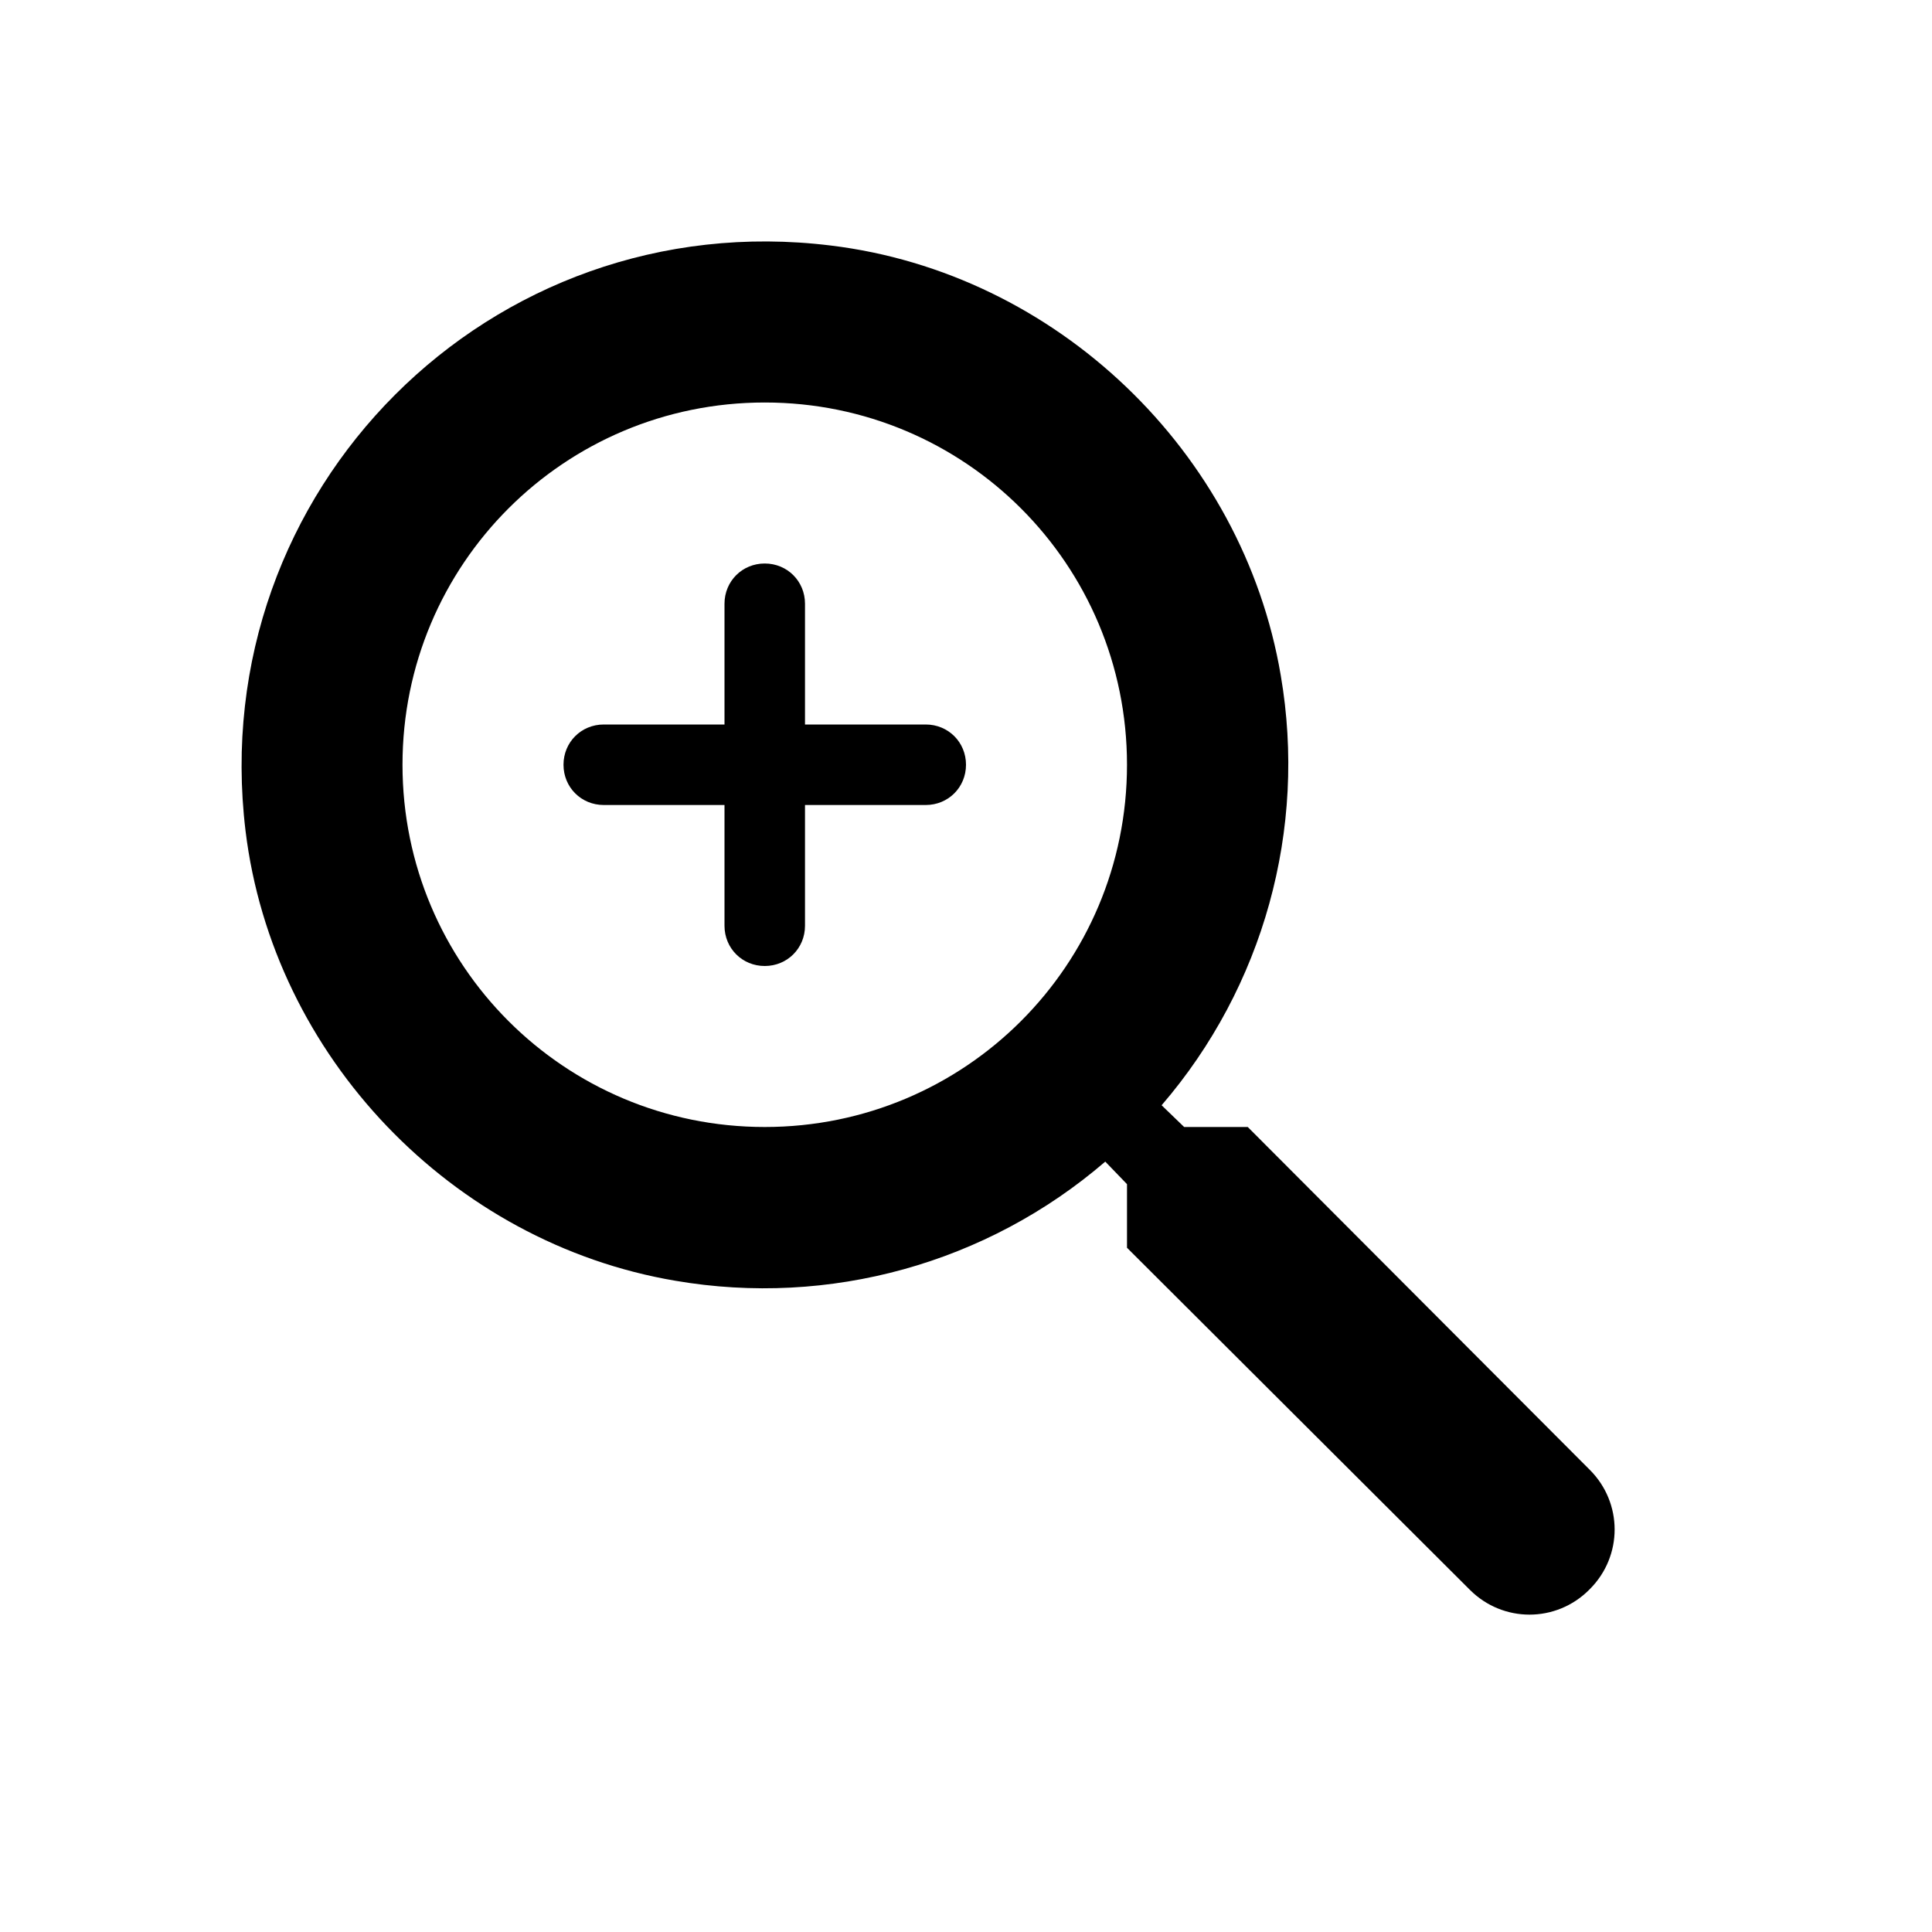
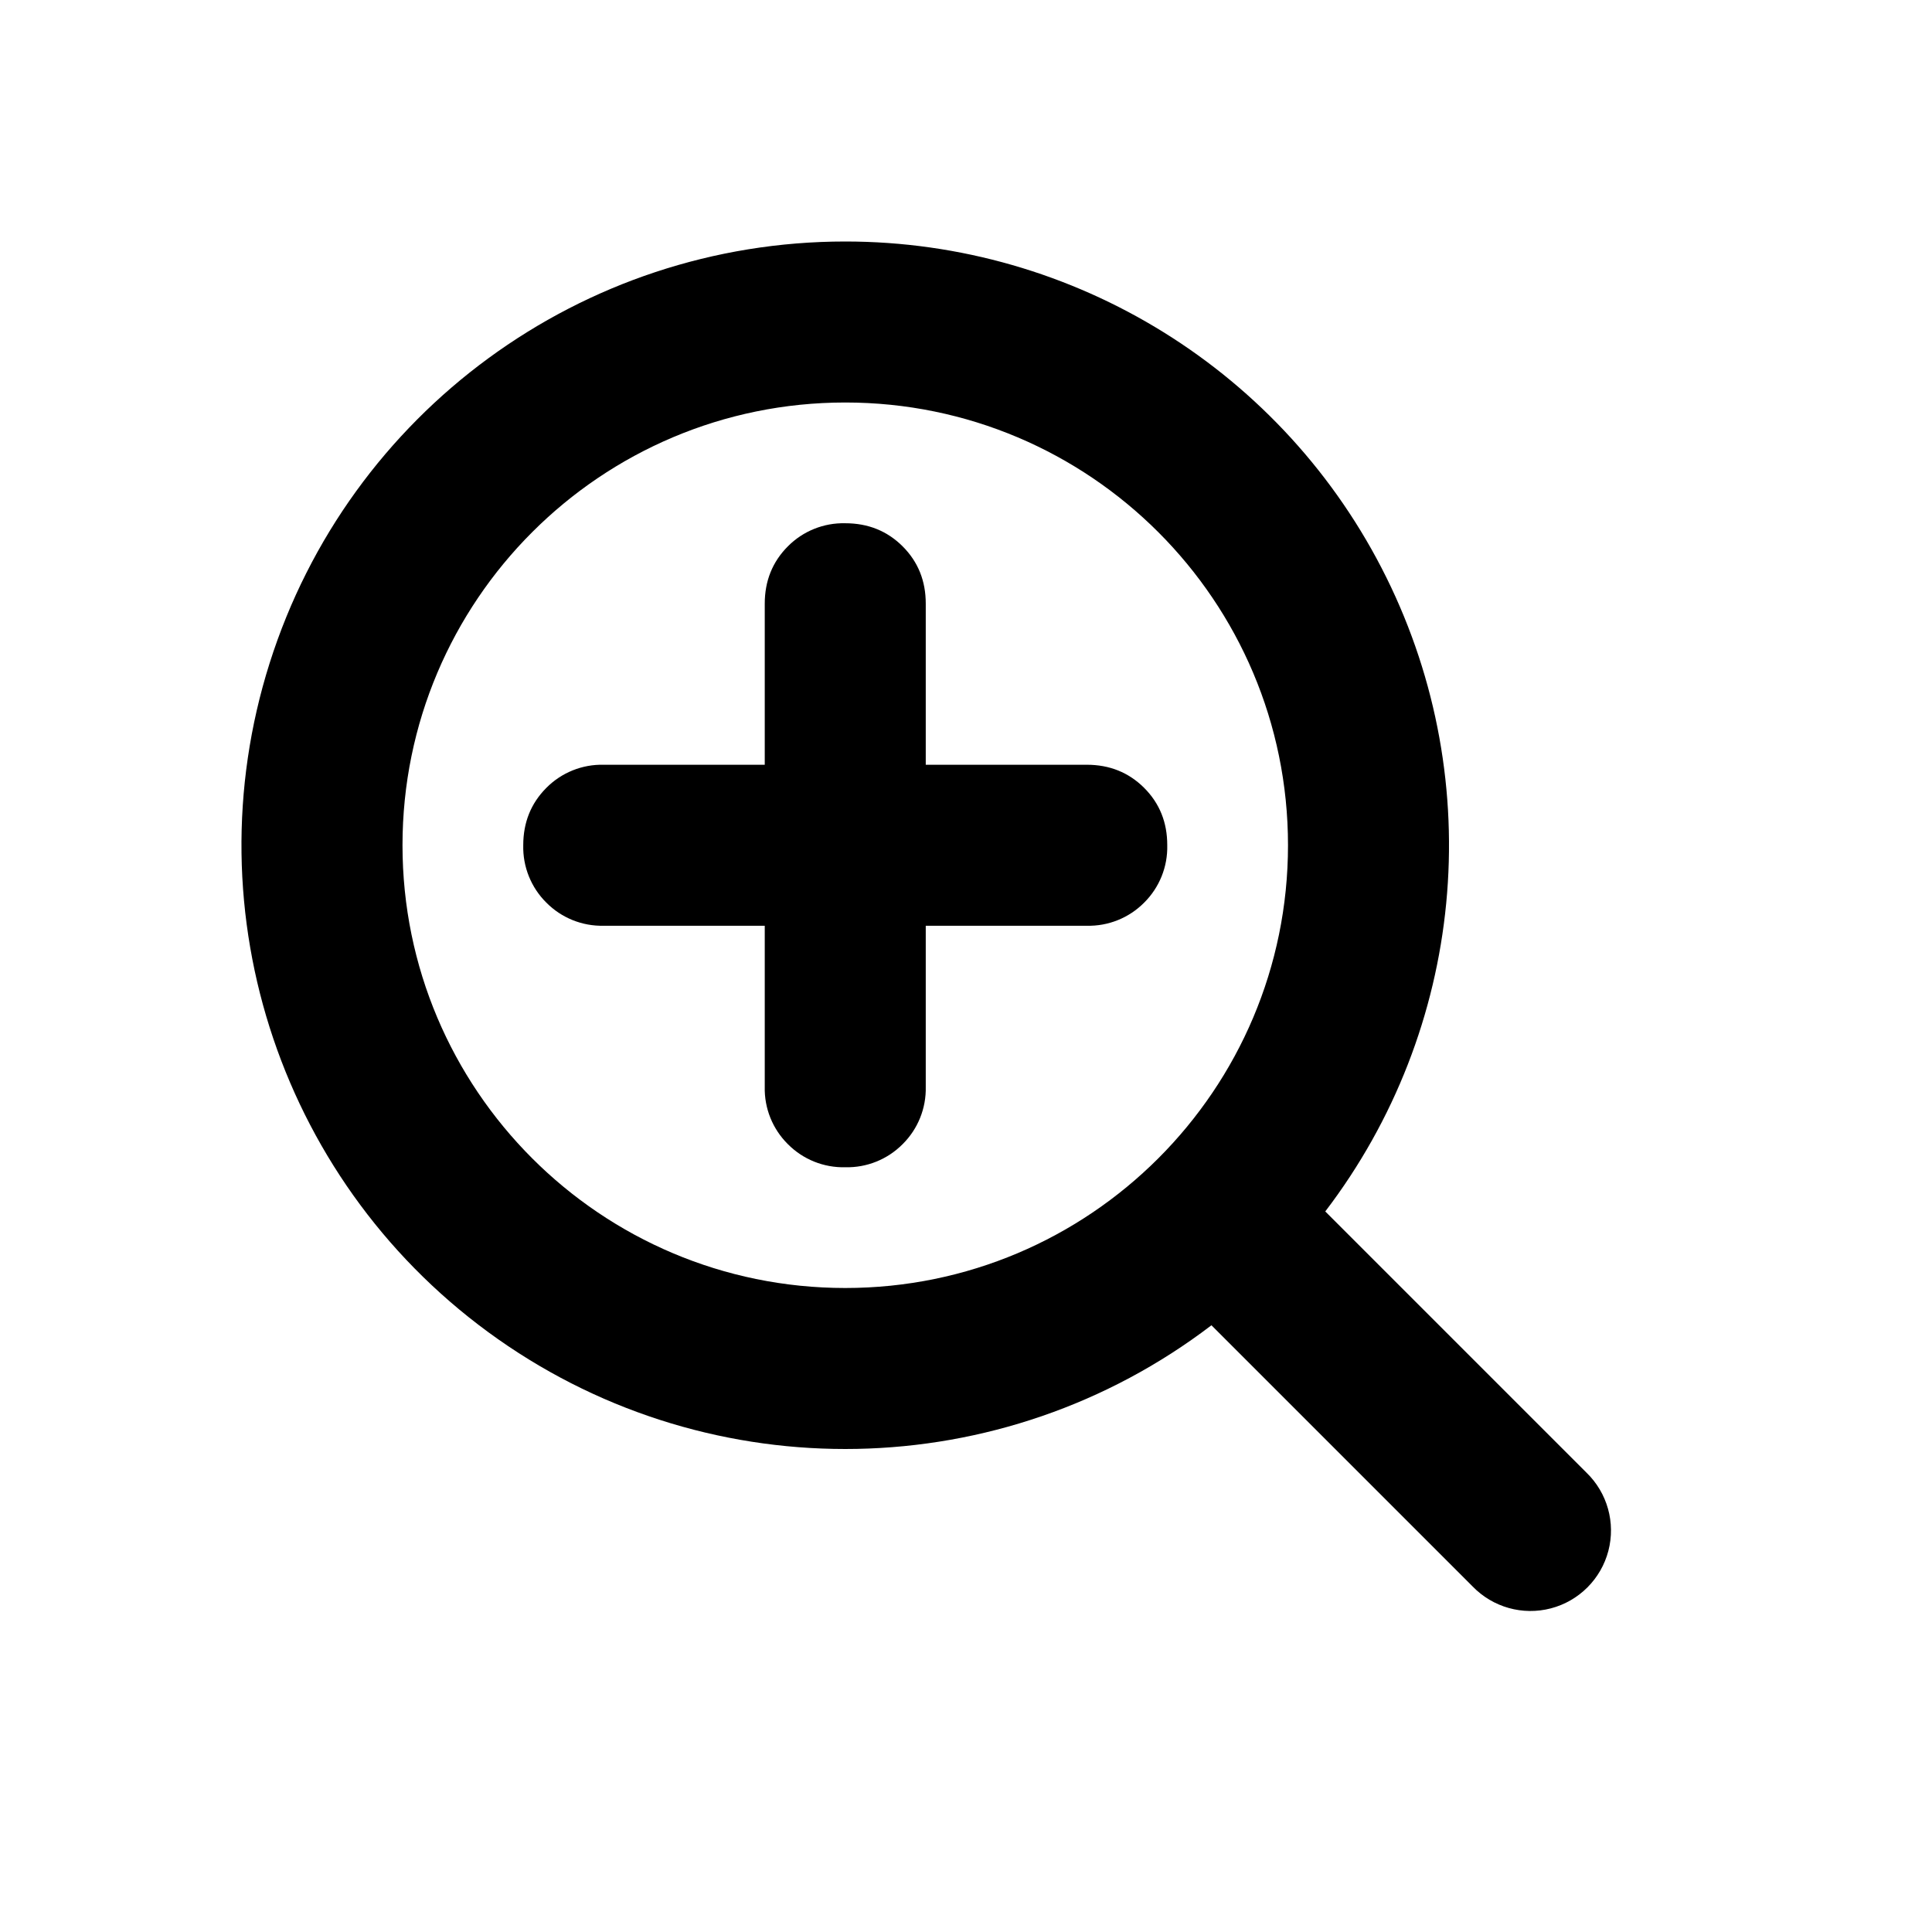
<svg xmlns="http://www.w3.org/2000/svg" width="24" height="24" fill="currentColor" viewBox="0 0 24 24">
  <g clip-path="url(#a)">
-     <path d="M15.5 14h-.79l-.28-.27a6.5 6.5 0 0 0 1.48-5.34c-.47-2.78-2.79-5-5.59-5.34-4.23-.52-7.78 3.04-7.27 7.27.34 2.8 2.56 5.12 5.34 5.59a6.5 6.5 0 0 0 5.34-1.48l.27.28v.79l4.26 4.25c.41.41 1.07.41 1.48 0l.01-.01c.41-.41.41-1.07 0-1.48zm-6 0C7.01 14 5 11.99 5 9.5S7.01 5 9.5 5 14 7.01 14 9.5 11.99 14 9.5 14m0-7c-.28 0-.5.22-.5.5V9H7.5c-.28 0-.5.22-.5.5s.22.5.5.5H9v1.5c0 .28.22.5.5.5s.5-.22.5-.5V10h1.5c.28 0 .5-.22.5-.5s-.22-.5-.5-.5H10V7.5c0-.28-.22-.5-.5-.5" />
+     <path d="M10.5 6.5q.425 0 .713.287.288.288.287.713v2h2q.425 0 .713.287.288.288.287.713a.97.97 0 0 1-.287.713.97.97 0 0 1-.713.287h-2v2a.97.97 0 0 1-.287.713.97.97 0 0 1-.713.287.97.97 0 0 1-.713-.287.97.97 0 0 1-.287-.713v-2h-2a.97.97 0 0 1-.713-.287.97.97 0 0 1-.287-.713q0-.425.287-.713A.97.97 0 0 1 7.5 9.5h2v-2q0-.425.287-.713A.97.97 0 0 1 10.5 6.5" />
+     <path fill-rule="evenodd" d="M10.5 3a7.5 7.5 0 0 1 5.963 12.049l3.244 3.244a1 1 0 1 1-1.414 1.414l-3.244-3.244A7.5 7.5 0 1 1 10.5 3m0 2a5.5 5.5 0 1 0 0 11 5.5 5.5 0 0 0 0-11" clip-rule="evenodd" />
  </g>
  <defs>
    <clipPath id="a">
      <path d="M0 0h24v24H0z" />
    </clipPath>
  </defs>
</svg>
